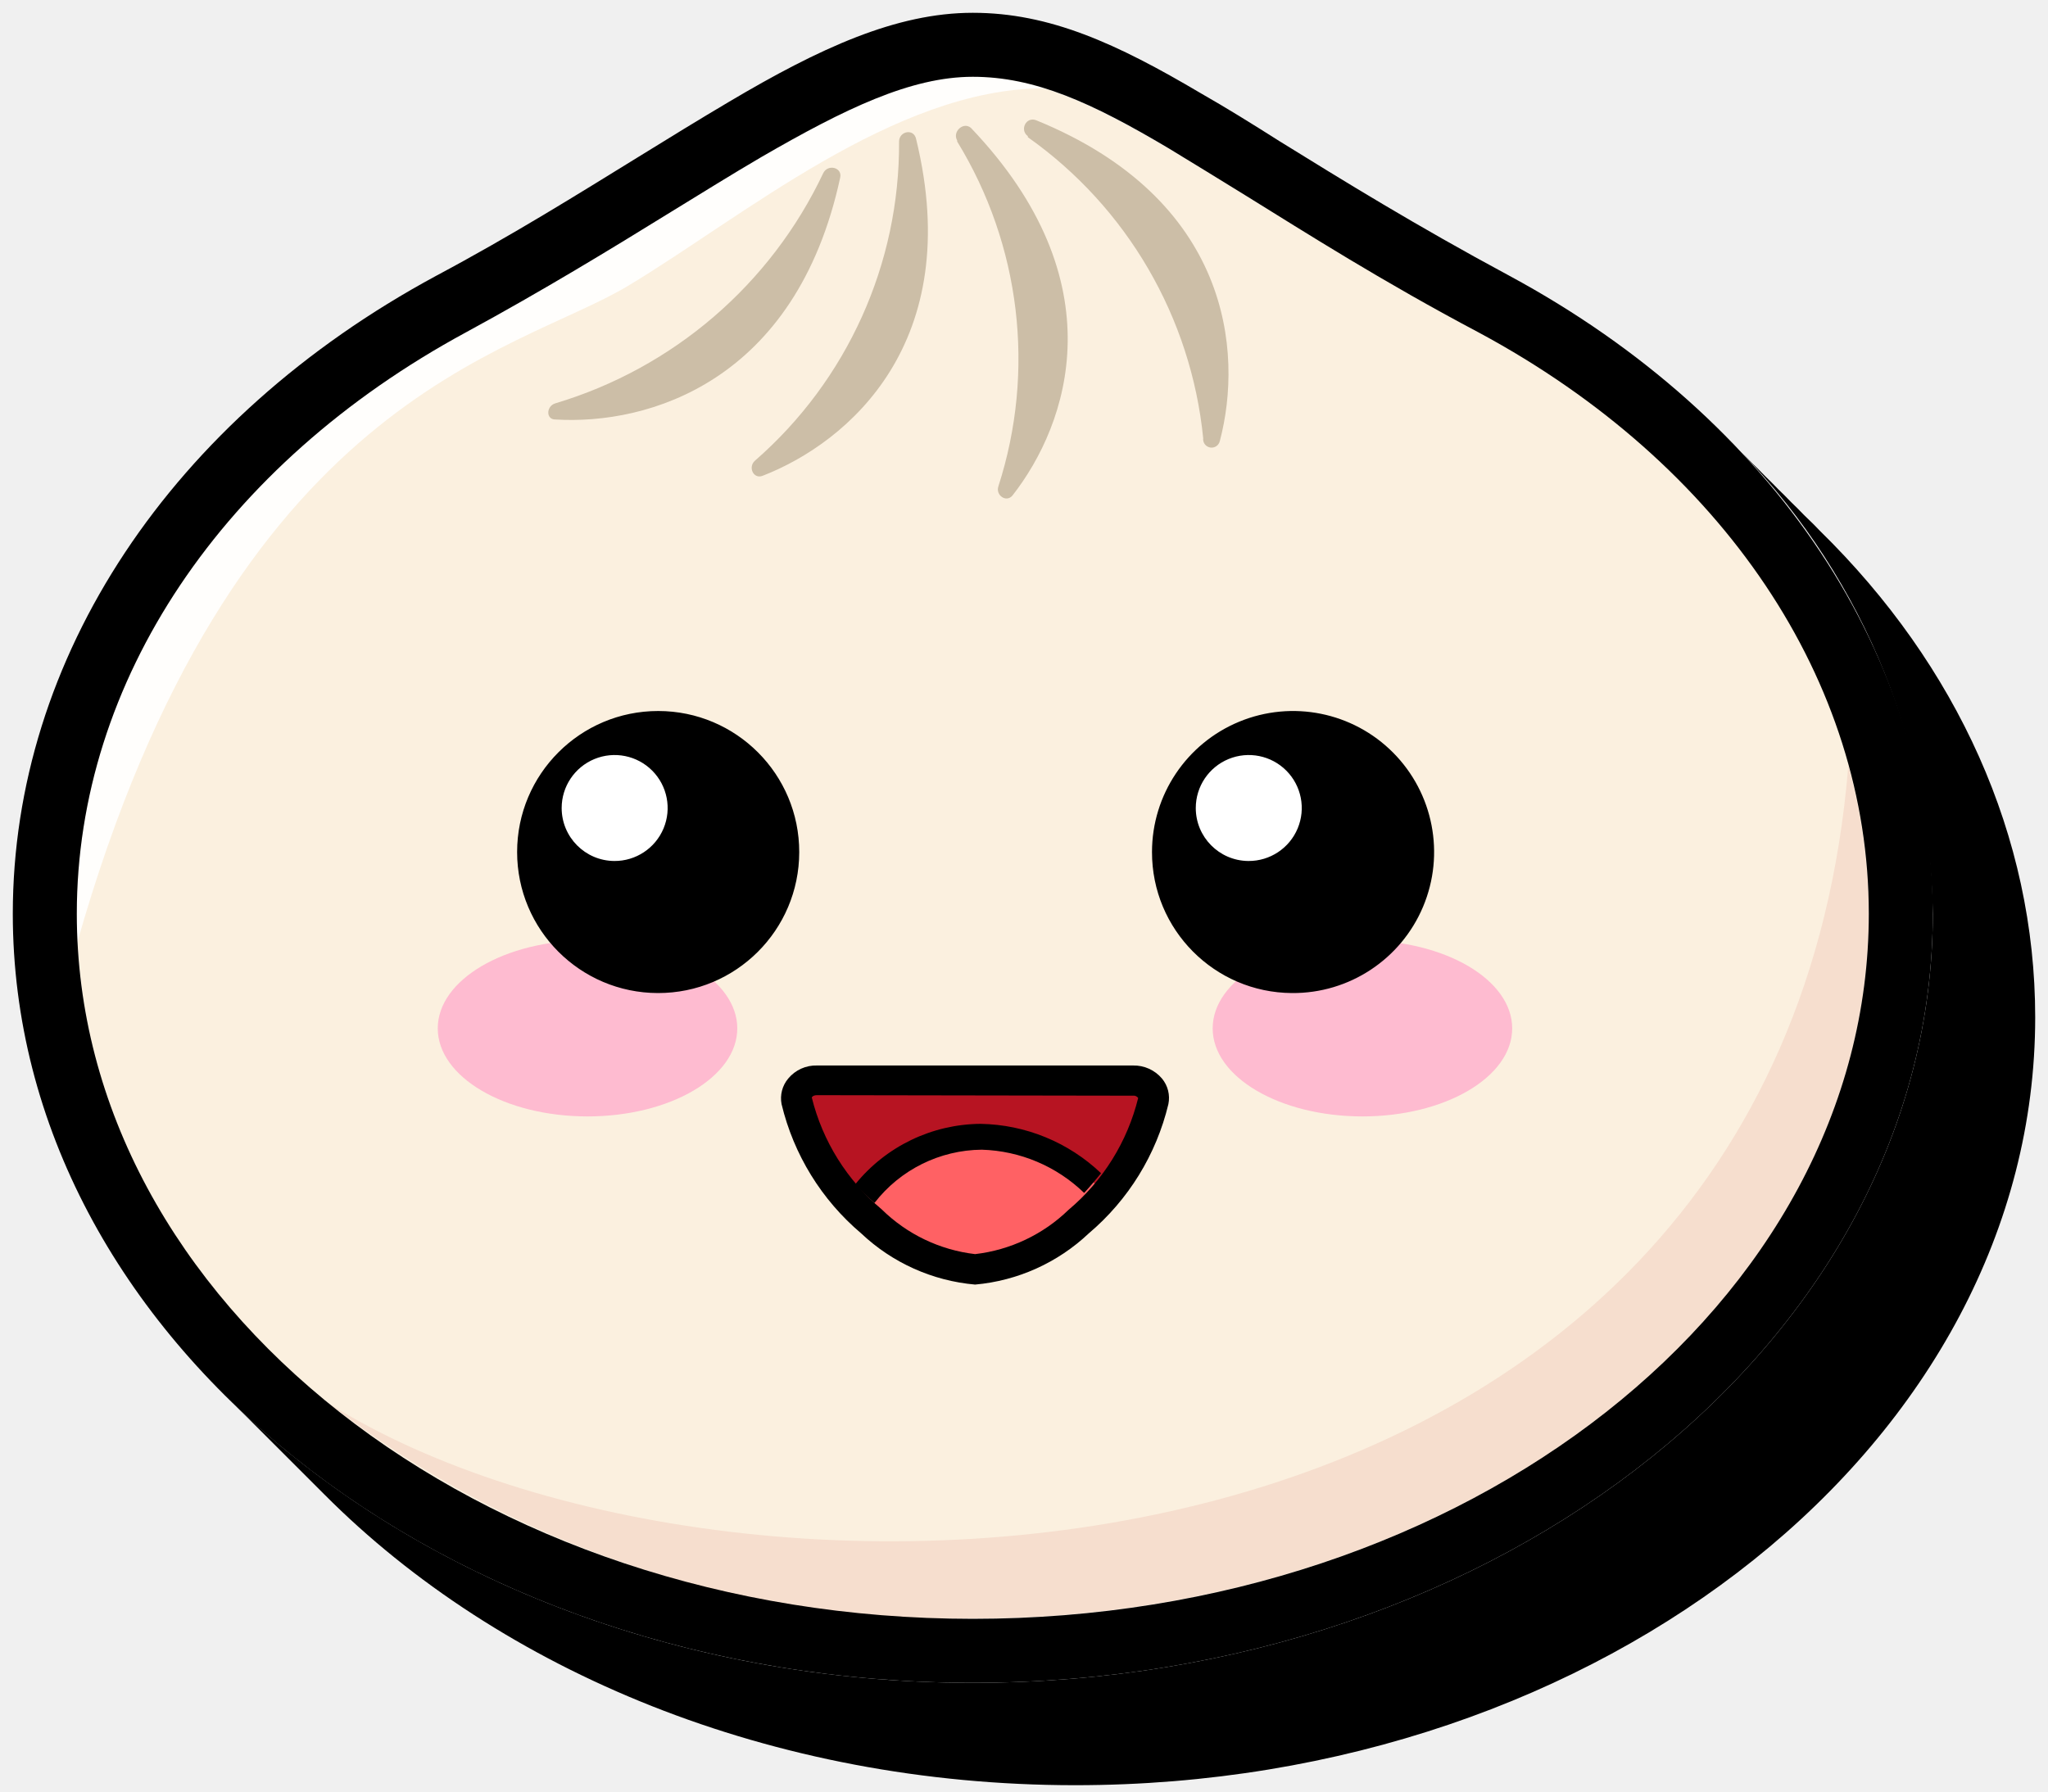
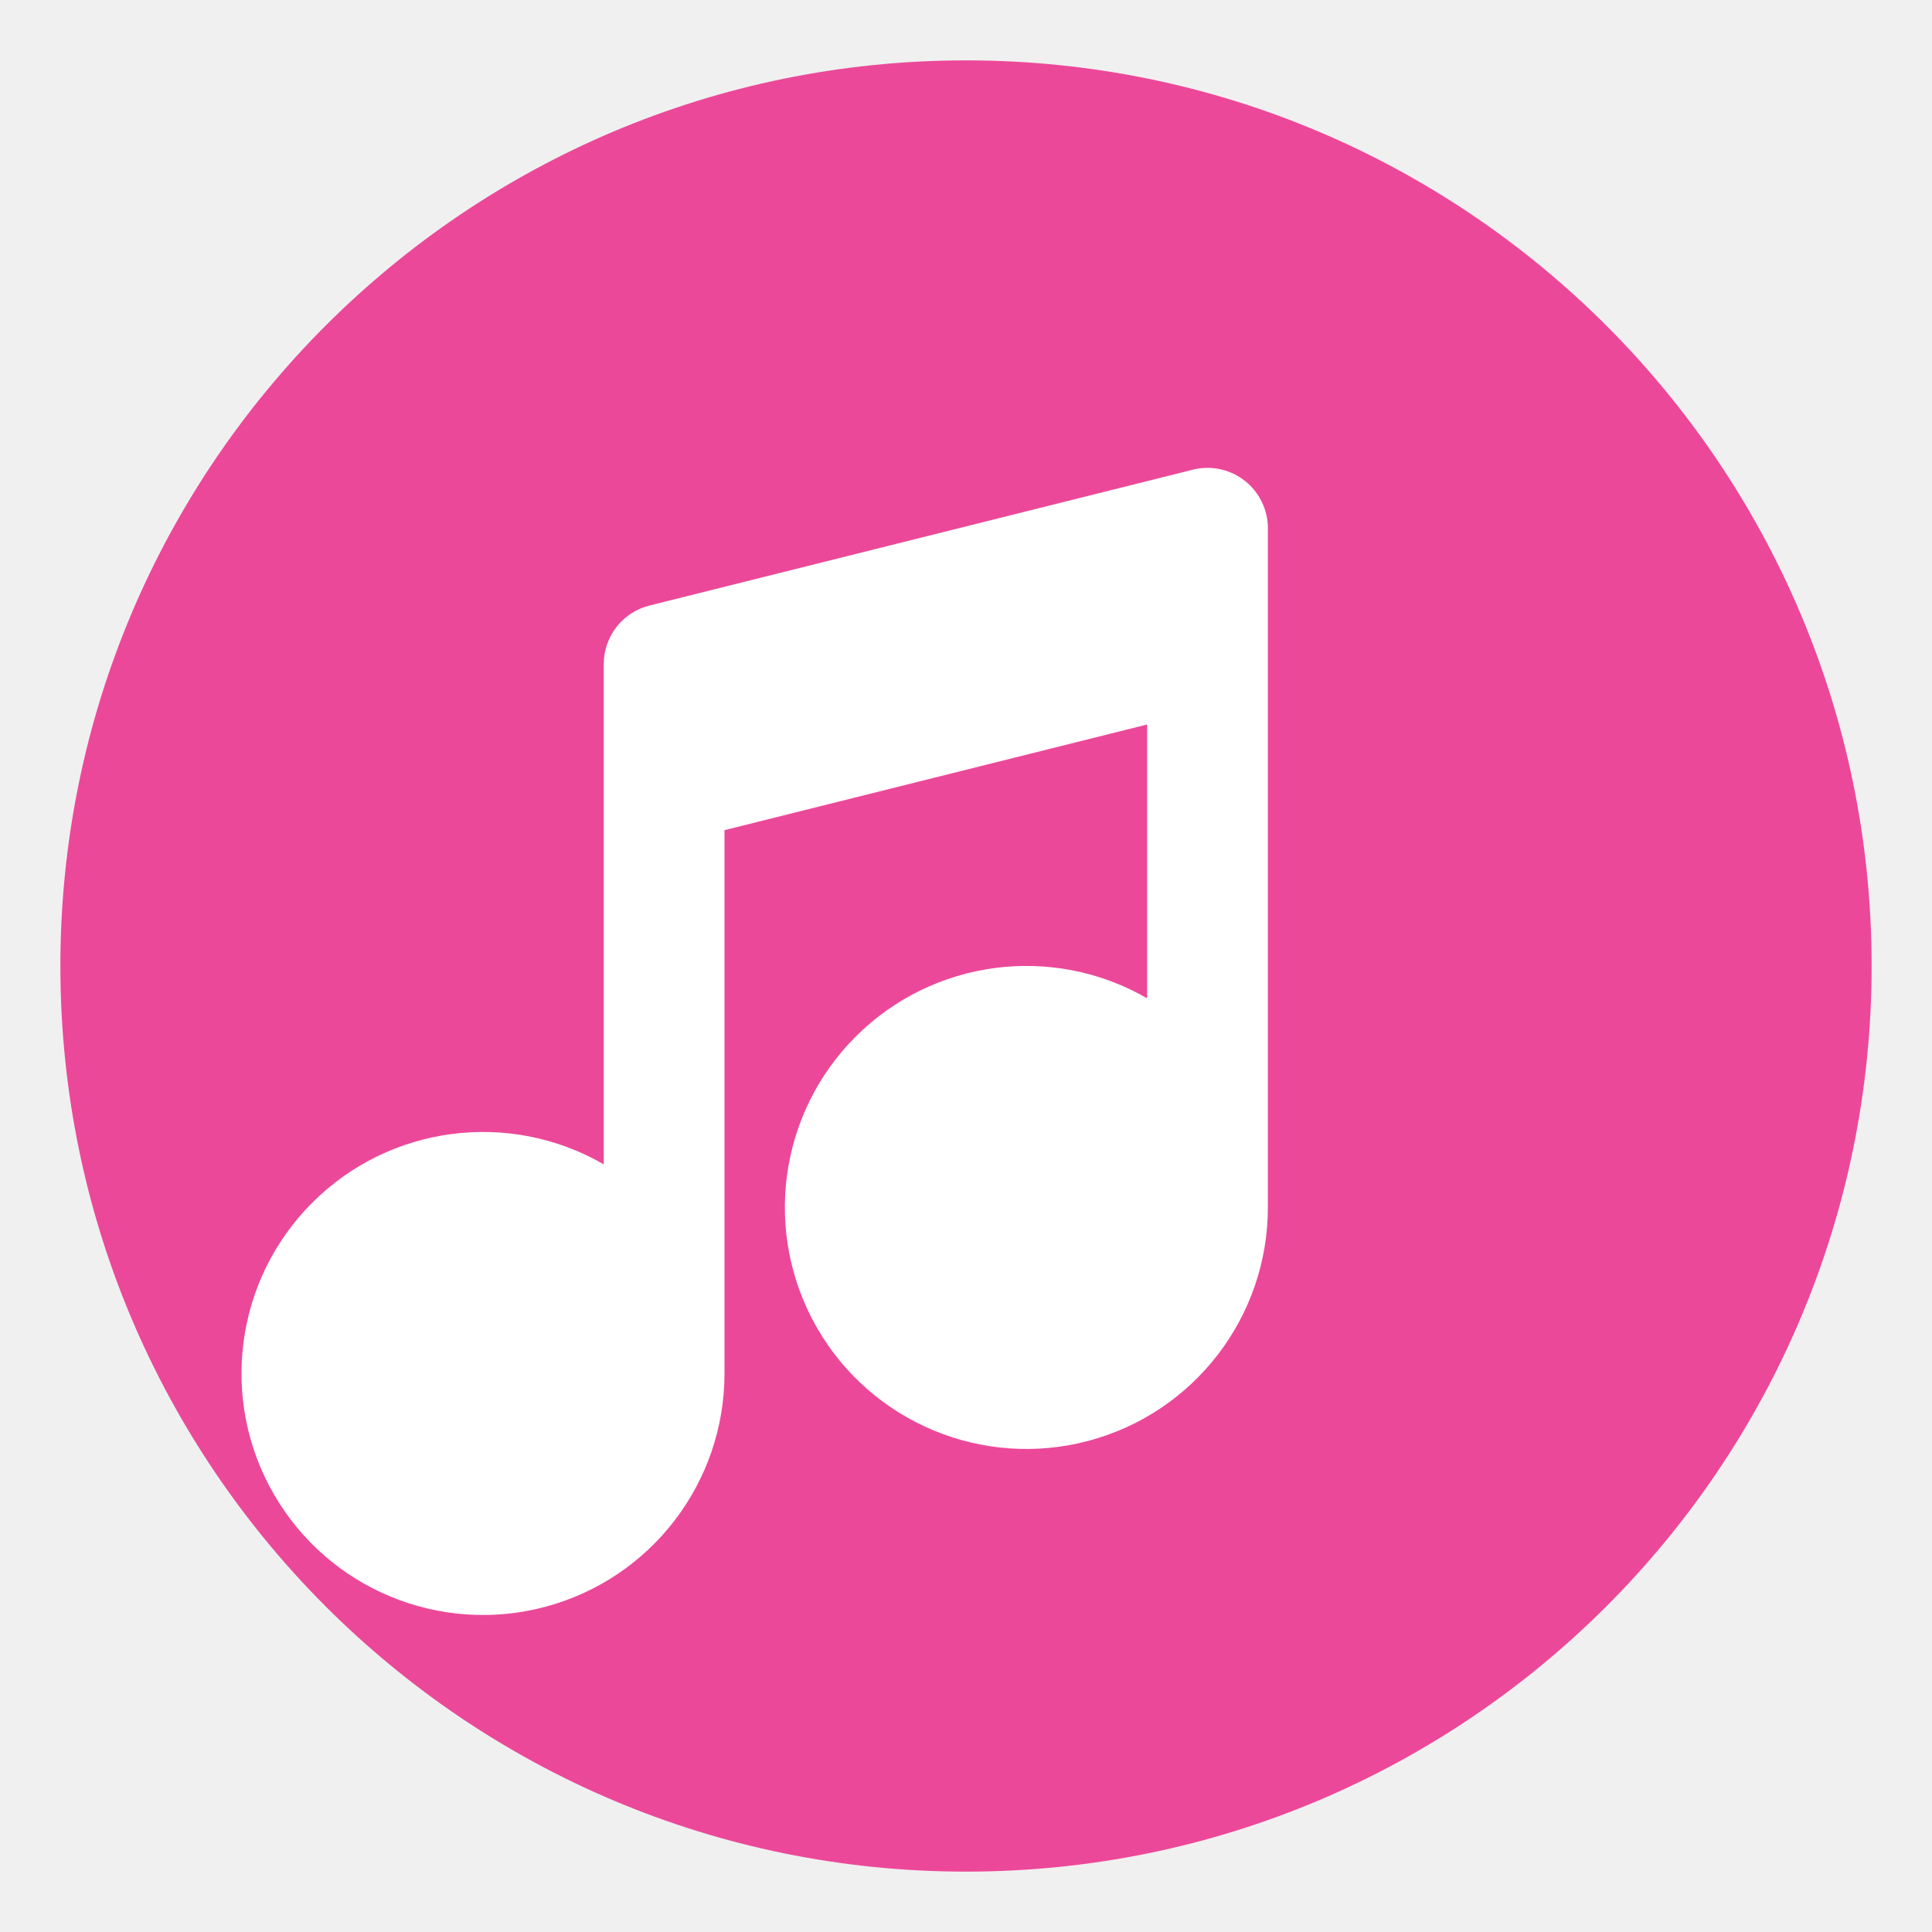
- <svg xmlns="http://www.w3.org/2000/svg" id="Bun" viewBox="0 0 80 70">
-   <path id="Shadow" d="M71.09,20.74c-.16-.17-.33-.34-.5-.5s-.33-.34-.5-.5-.33-.34-.5-.5-.33-.34-.5-.5-.33-.34-.5-.5-.33-.34-.5-.5-.33-.34-.5-.5A26.46,26.46,0,0,1,75.5,35.7c0,16.57-16.82,30.05-37.5,30.05-11.58,0-21.94-4.23-28.83-10.86l.5.5.5.5.5.5.5.5.5.5.5.5.5.5C19.55,65.3,30.14,69.75,42,69.75c20.68,0,37.5-13.48,37.5-30C79.5,32.69,76.46,26,71.09,20.74Z" />
-   <g id="Body">
-     <path id="Background" d="M73,35.7c0,15.21-15.67,27.54-35,27.54S3,50.91,3,35.7C3,26.27,9,17.94,18.22,13S33.18,3,38,3s8.94,4.13,19.78,10C67,17.94,73,26.27,73,35.7Z" style="fill:#fbf0df" />
-     <path id="Bottom_Shadow" data-name="Bottom Shadow" d="M73,35.7a21.67,21.67,0,0,0-.8-5.78c-2.73,33.3-43.35,34.9-59.32,24.94A40,40,0,0,0,38,63.24C57.3,63.24,73,50.89,73,35.7Z" style="fill:#f6dece" />
-     <path id="Light_Shine" data-name="Light Shine" d="M24.53,11.17C29,8.49,34.94,3.46,40.78,3.45A9.29,9.29,0,0,0,38,3c-2.42,0-5,1.25-8.25,3.13-1.13.66-2.3,1.39-3.54,2.15-2.33,1.44-5,3.07-8,4.7C8.69,18.13,3,26.62,3,35.7c0,.4,0,.8,0,1.19C9.06,15.48,20.07,13.85,24.53,11.17Z" style="fill:#fffefc" />
-     <path id="Top" d="M35.12,5.53A16.41,16.41,0,0,1,29.49,18c-.28.25-.06.73.3.59,3.37-1.31,7.92-5.23,6-13.14C35.71,5,35.12,5.12,35.12,5.53Zm2.27,0A16.24,16.24,0,0,1,39,19c-.12.35.31.65.55.36C41.74,16.56,43.65,11,37.93,5,37.64,4.74,37.19,5.14,37.39,5.49Zm2.76-.17A16.42,16.42,0,0,1,47,17.12a.33.33,0,0,0,.65.11c.92-3.49.4-9.44-7.17-12.53C40.08,4.54,39.82,5.08,40.15,5.32ZM21.69,15.76a16.94,16.94,0,0,0,10.47-9c.18-.36.75-.22.66.18-1.73,8-7.52,9.67-11.12,9.45C21.32,16.4,21.33,15.87,21.69,15.76Z" style="fill:#ccbea7;fill-rule:evenodd" />
-     <path id="Outline" d="M38,65.75C17.32,65.75.5,52.27.5,35.7c0-10,6.18-19.33,16.53-24.92,3-1.6,5.57-3.21,7.86-4.62,1.26-.78,2.45-1.51,3.6-2.19C32,1.89,35,.5,38,.5s5.62,1.2,8.9,3.14c1,.57,2,1.19,3.07,1.87,2.49,1.54,5.3,3.28,9,5.27C69.32,16.37,75.5,25.69,75.5,35.7,75.5,52.27,58.68,65.75,38,65.75ZM38,3c-2.42,0-5,1.25-8.25,3.13-1.13.66-2.3,1.39-3.54,2.15-2.33,1.44-5,3.07-8,4.7C8.69,18.13,3,26.62,3,35.7,3,50.89,18.7,63.25,38,63.25S73,50.89,73,35.7C73,26.62,67.31,18.13,57.78,13,54,11,51.05,9.12,48.66,7.64c-1.09-.67-2.09-1.29-3-1.84C42.63,4,40.42,3,38,3Z" />
-   </g>
-   <g id="Mouth">
-     <g id="Background-2" data-name="Background">
-       <path d="M45.05,43a8.93,8.93,0,0,1-2.92,4.71,6.81,6.81,0,0,1-4,1.88A6.84,6.84,0,0,1,34,47.71,8.93,8.93,0,0,1,31.12,43a.72.72,0,0,1,.8-.81H44.26A.72.72,0,0,1,45.05,43Z" style="fill:#b71422" />
-     </g>
-     <g id="Tongue">
-       <path id="Background-3" data-name="Background" d="M34,47.79a6.91,6.91,0,0,0,4.12,1.9,6.91,6.91,0,0,0,4.11-1.9,10.63,10.63,0,0,0,1-1.07,6.83,6.83,0,0,0-4.9-2.31,6.15,6.15,0,0,0-5,2.78C33.56,47.4,33.76,47.6,34,47.79Z" style="fill:#ff6164" />
-       <path id="Outline-2" data-name="Outline" d="M34.16,47a5.36,5.36,0,0,1,4.19-2.08,6,6,0,0,1,4,1.69c.23-.25.45-.51.66-.77a7,7,0,0,0-4.71-1.93,6.36,6.36,0,0,0-4.89,2.36A9.53,9.53,0,0,0,34.16,47Z" />
-     </g>
-     <path id="Outline-3" data-name="Outline" d="M38.09,50.19a7.42,7.42,0,0,1-4.45-2,9.52,9.52,0,0,1-3.11-5.05,1.2,1.2,0,0,1,.26-1,1.41,1.41,0,0,1,1.13-.51H44.26a1.44,1.44,0,0,1,1.13.51,1.19,1.19,0,0,1,.25,1h0a9.52,9.52,0,0,1-3.11,5.05A7.42,7.42,0,0,1,38.09,50.19Zm-6.17-7.4c-.16,0-.2.07-.21.09a8.29,8.29,0,0,0,2.73,4.37A6.23,6.23,0,0,0,38.09,49a6.28,6.28,0,0,0,3.65-1.73,8.3,8.3,0,0,0,2.72-4.37.21.21,0,0,0-.2-.09Z" />
-   </g>
-   <g id="Face">
-     <ellipse id="Right_Blush" data-name="Right Blush" cx="53.22" cy="40.18" rx="5.85" ry="3.44" style="fill:#febbd0" />
-     <ellipse id="Left_Bluch" data-name="Left Bluch" cx="22.95" cy="40.18" rx="5.85" ry="3.44" style="fill:#febbd0" />
-     <path id="Eyes" d="M25.7,38.8a5.51,5.51,0,1,0-5.5-5.51A5.51,5.51,0,0,0,25.7,38.8Zm24.77,0A5.51,5.51,0,1,0,45,33.29,5.5,5.5,0,0,0,50.47,38.8Z" style="fill-rule:evenodd" />
-     <path id="Iris" d="M24,33.64a2.07,2.07,0,1,0-2.06-2.07A2.07,2.07,0,0,0,24,33.64Zm24.77,0a2.07,2.07,0,1,0-2.06-2.07A2.07,2.07,0,0,0,48.75,33.64Z" style="fill:#fff;fill-rule:evenodd" />
-   </g>
+ <svg xmlns="http://www.w3.org/2000/svg" viewBox="0 0 64 64">
+   <circle cx="32" cy="32" r="30" fill="#ec4899" />
+   <path d="M42 18v22a8 8 0 1 1-4-6.93V24l-14 3.5v18a8 8 0 1 1-4-6.93V22a2 2 0 0 1 1.55-1.95l18-4.5A2 2 0 0 1 42 17.5v.5z" fill="#fff" />
</svg>
